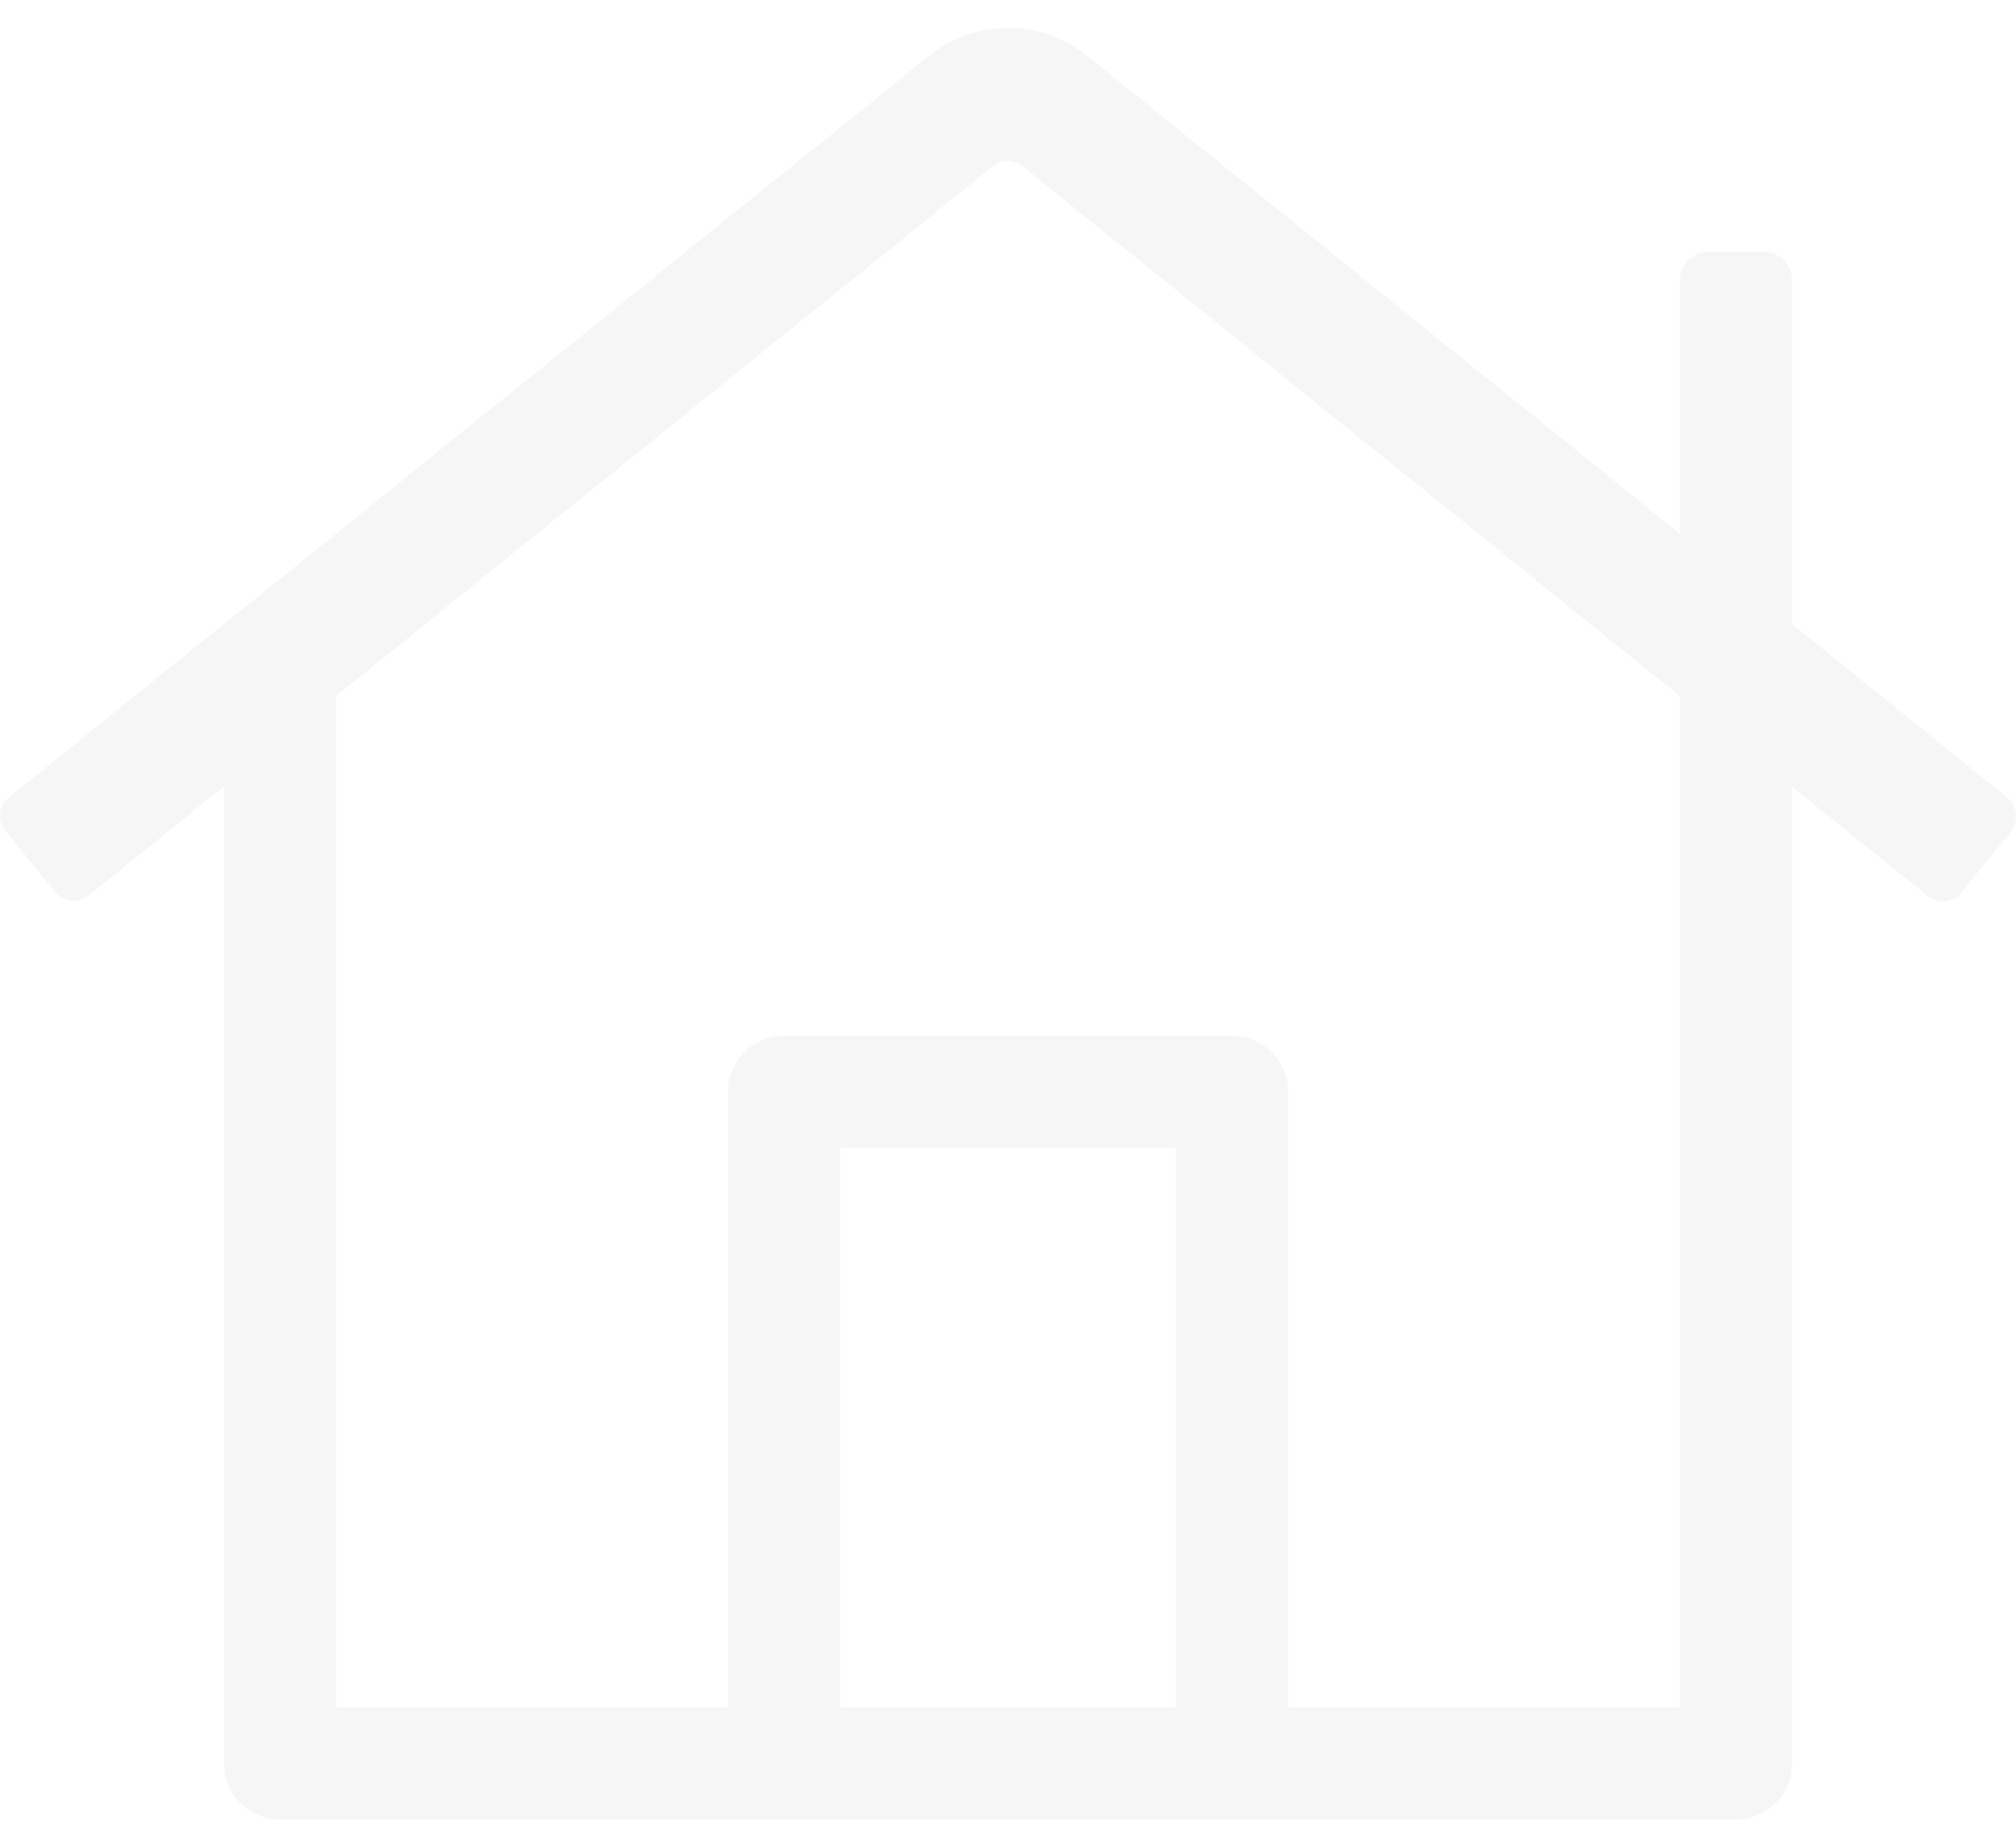
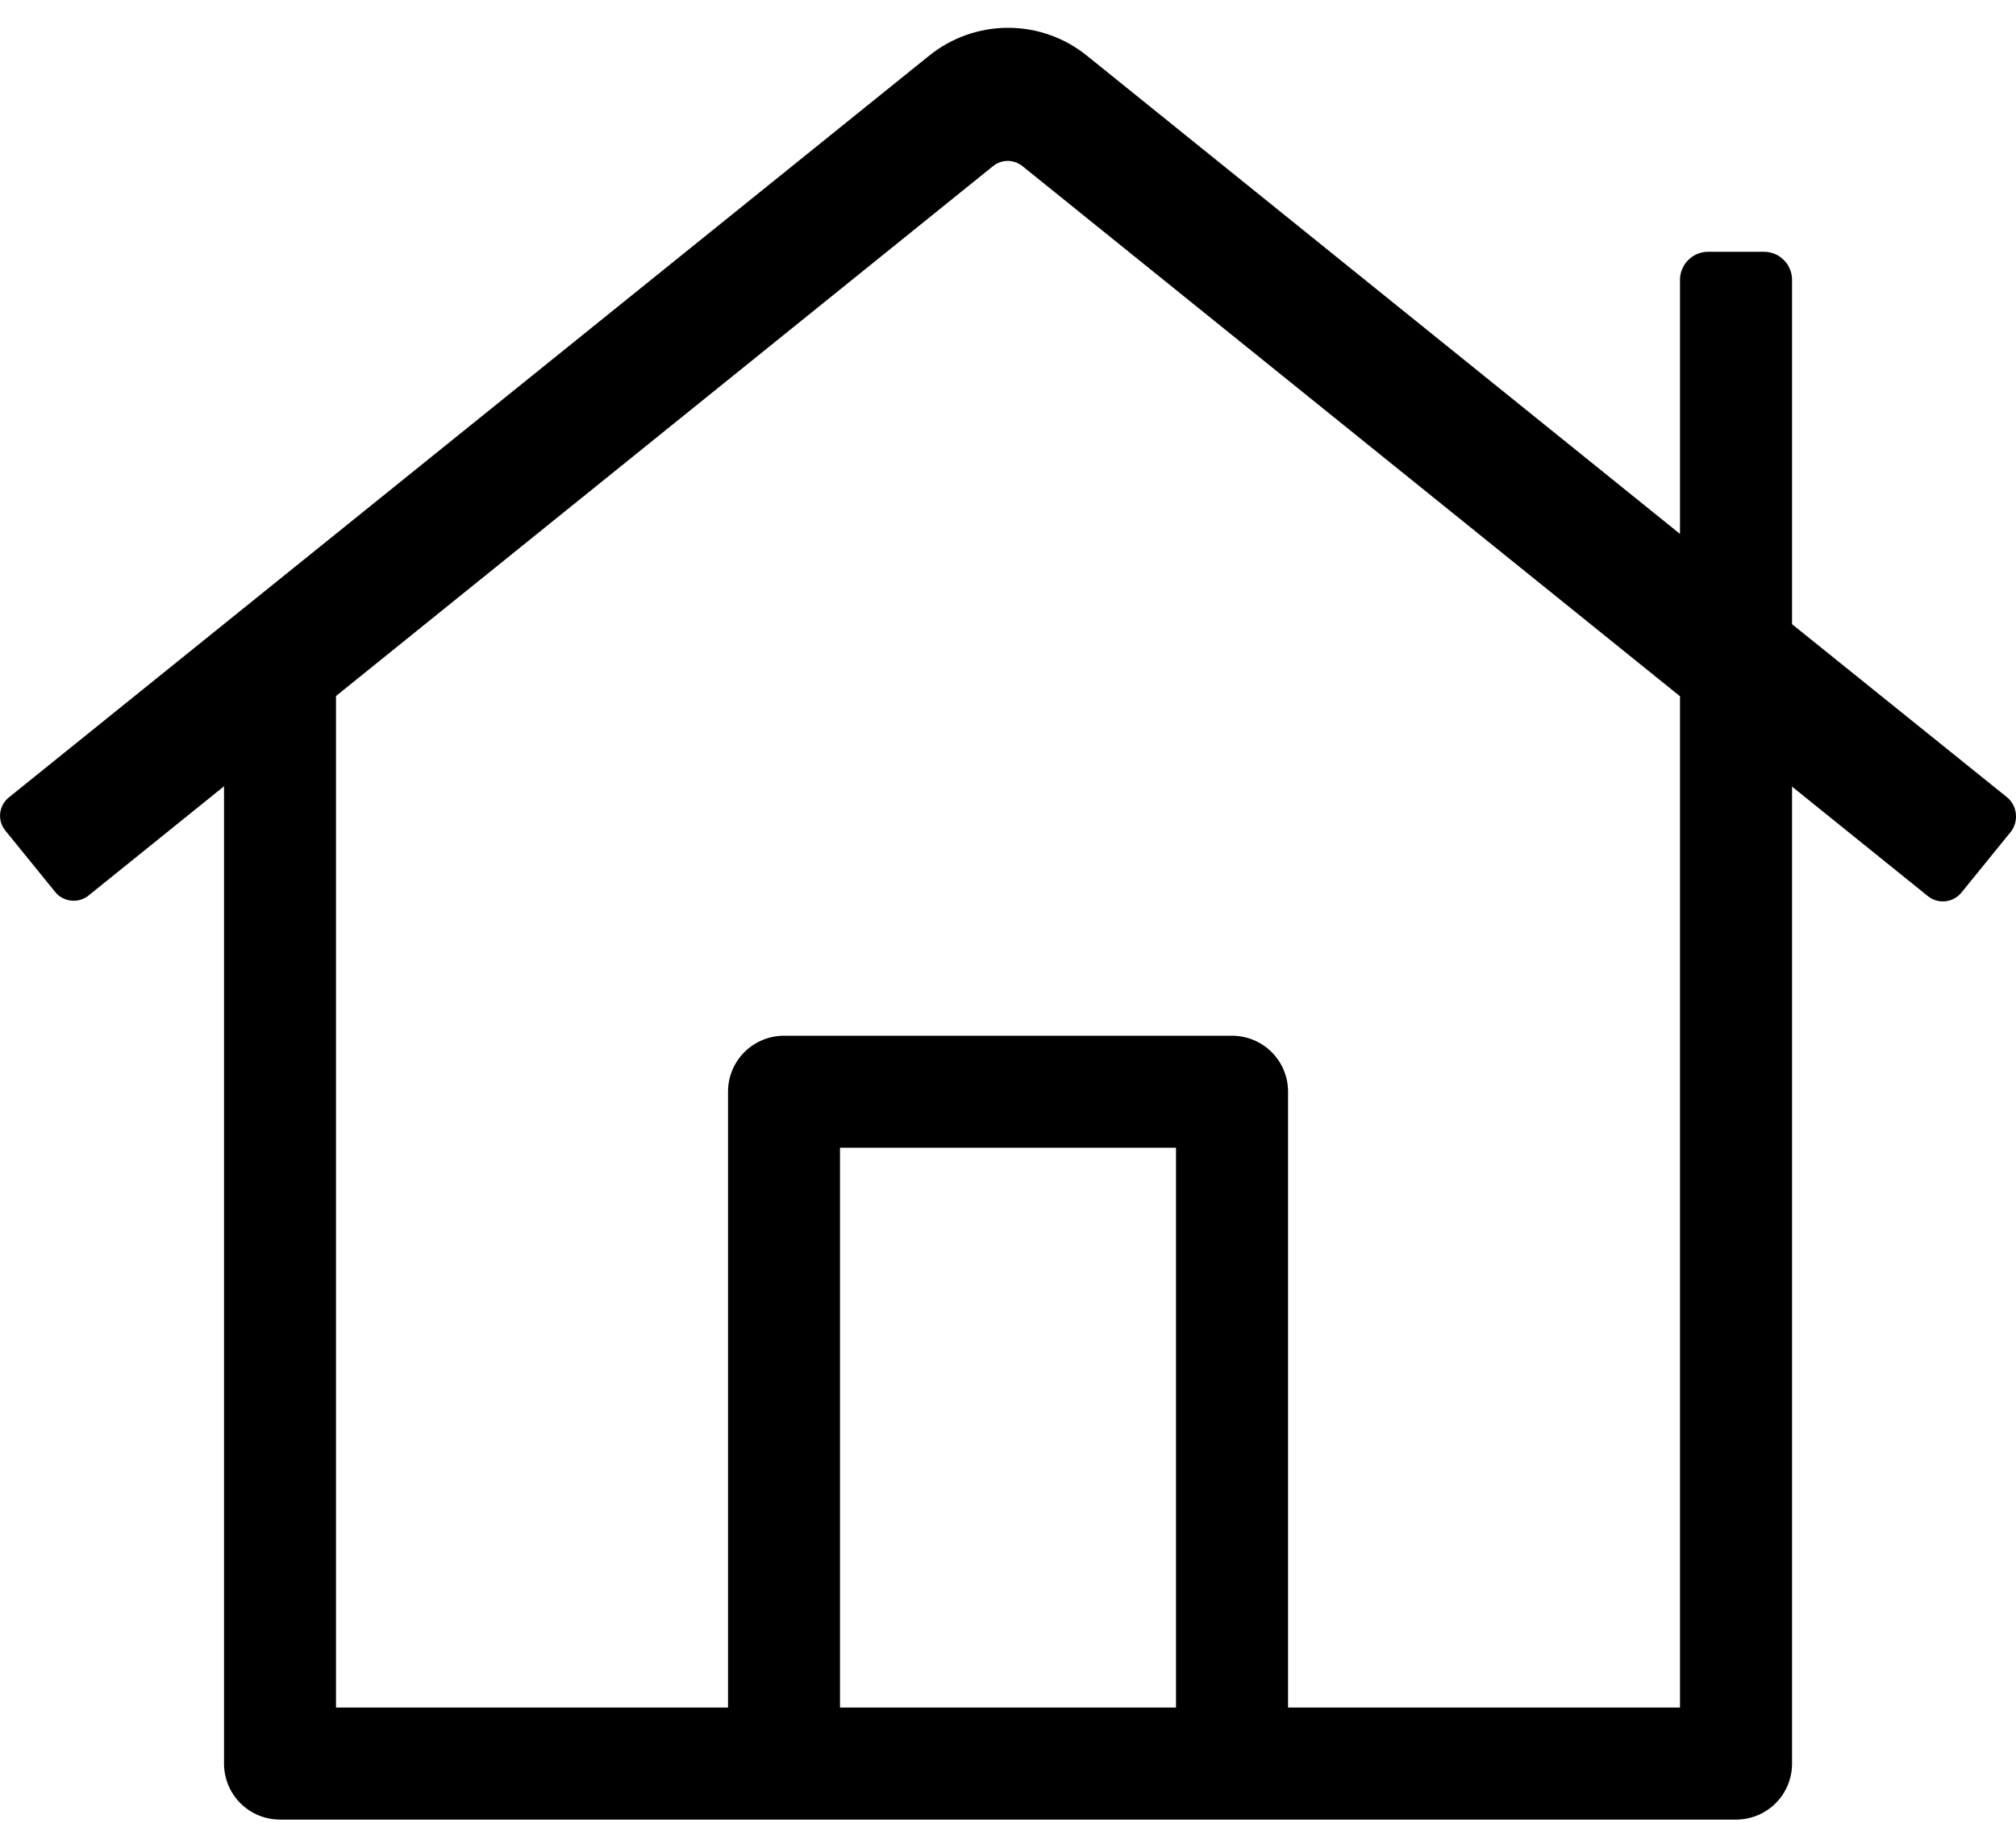
- <svg xmlns="http://www.w3.org/2000/svg" width="24" height="22" viewBox="0 0 24 22" fill="none">
-   <path d="M23.895 9.494L21.334 7.432V3.332C21.334 3.243 21.299 3.158 21.236 3.096C21.174 3.033 21.089 2.998 21 2.998H20.334C20.245 2.998 20.161 3.033 20.098 3.096C20.036 3.158 20 3.243 20 3.332V6.357L12.942 0.665C12.676 0.449 12.344 0.331 12.001 0.331C11.658 0.331 11.325 0.449 11.059 0.665L0.106 9.494C0.077 9.518 0.053 9.546 0.035 9.579C0.017 9.611 0.006 9.647 0.002 9.684C-0.002 9.72 0.002 9.758 0.012 9.793C0.023 9.829 0.041 9.862 0.064 9.89L0.656 10.619C0.679 10.648 0.708 10.673 0.741 10.69C0.774 10.708 0.81 10.719 0.847 10.723C0.884 10.727 0.922 10.724 0.958 10.713C0.994 10.702 1.027 10.685 1.056 10.661L2.667 9.362V20.998C2.667 21.175 2.737 21.345 2.862 21.47C2.987 21.595 3.157 21.665 3.334 21.665H20.667C20.844 21.665 21.014 21.595 21.139 21.47C21.264 21.345 21.334 21.175 21.334 20.998V9.366L22.95 10.669C23.009 10.717 23.084 10.739 23.159 10.731C23.234 10.723 23.303 10.686 23.35 10.628L23.942 9.899C23.987 9.838 24.007 9.762 23.998 9.687C23.99 9.612 23.953 9.543 23.895 9.494ZM14 20.331H10V13.665H14V20.331ZM20 20.331H15.334V12.998C15.334 12.821 15.264 12.652 15.139 12.527C15.014 12.402 14.844 12.332 14.667 12.332H9.334C9.157 12.332 8.987 12.402 8.862 12.527C8.737 12.652 8.667 12.821 8.667 12.998V20.331H4V8.287L11.822 1.978C11.871 1.938 11.933 1.916 11.997 1.916C12.06 1.916 12.122 1.938 12.172 1.978L20 8.29V20.331Z" fill="#F6F6F6" />
+ <svg xmlns="http://www.w3.org/2000/svg" width="24" height="22" viewBox="0 0 24 22" fill="currentColor">
+   <path d="M23.895 9.494L21.334 7.432V3.332C21.334 3.243 21.299 3.158 21.236 3.096C21.174 3.033 21.089 2.998 21 2.998H20.334C20.245 2.998 20.161 3.033 20.098 3.096C20.036 3.158 20 3.243 20 3.332V6.357L12.942 0.665C12.676 0.449 12.344 0.331 12.001 0.331C11.658 0.331 11.325 0.449 11.059 0.665L0.106 9.494C0.077 9.518 0.053 9.546 0.035 9.579C0.017 9.611 0.006 9.647 0.002 9.684C-0.002 9.72 0.002 9.758 0.012 9.793C0.023 9.829 0.041 9.862 0.064 9.89L0.656 10.619C0.679 10.648 0.708 10.673 0.741 10.69C0.774 10.708 0.81 10.719 0.847 10.723C0.884 10.727 0.922 10.724 0.958 10.713C0.994 10.702 1.027 10.685 1.056 10.661L2.667 9.362V20.998C2.667 21.175 2.737 21.345 2.862 21.47C2.987 21.595 3.157 21.665 3.334 21.665H20.667C20.844 21.665 21.014 21.595 21.139 21.47C21.264 21.345 21.334 21.175 21.334 20.998V9.366L22.95 10.669C23.009 10.717 23.084 10.739 23.159 10.731C23.234 10.723 23.303 10.686 23.35 10.628L23.942 9.899C23.987 9.838 24.007 9.762 23.998 9.687C23.99 9.612 23.953 9.543 23.895 9.494ZM14 20.331H10V13.665H14V20.331ZM20 20.331H15.334V12.998C15.334 12.821 15.264 12.652 15.139 12.527C15.014 12.402 14.844 12.332 14.667 12.332H9.334C9.157 12.332 8.987 12.402 8.862 12.527C8.737 12.652 8.667 12.821 8.667 12.998V20.331H4V8.287L11.822 1.978C11.871 1.938 11.933 1.916 11.997 1.916C12.06 1.916 12.122 1.938 12.172 1.978L20 8.29V20.331Z" />
</svg>
